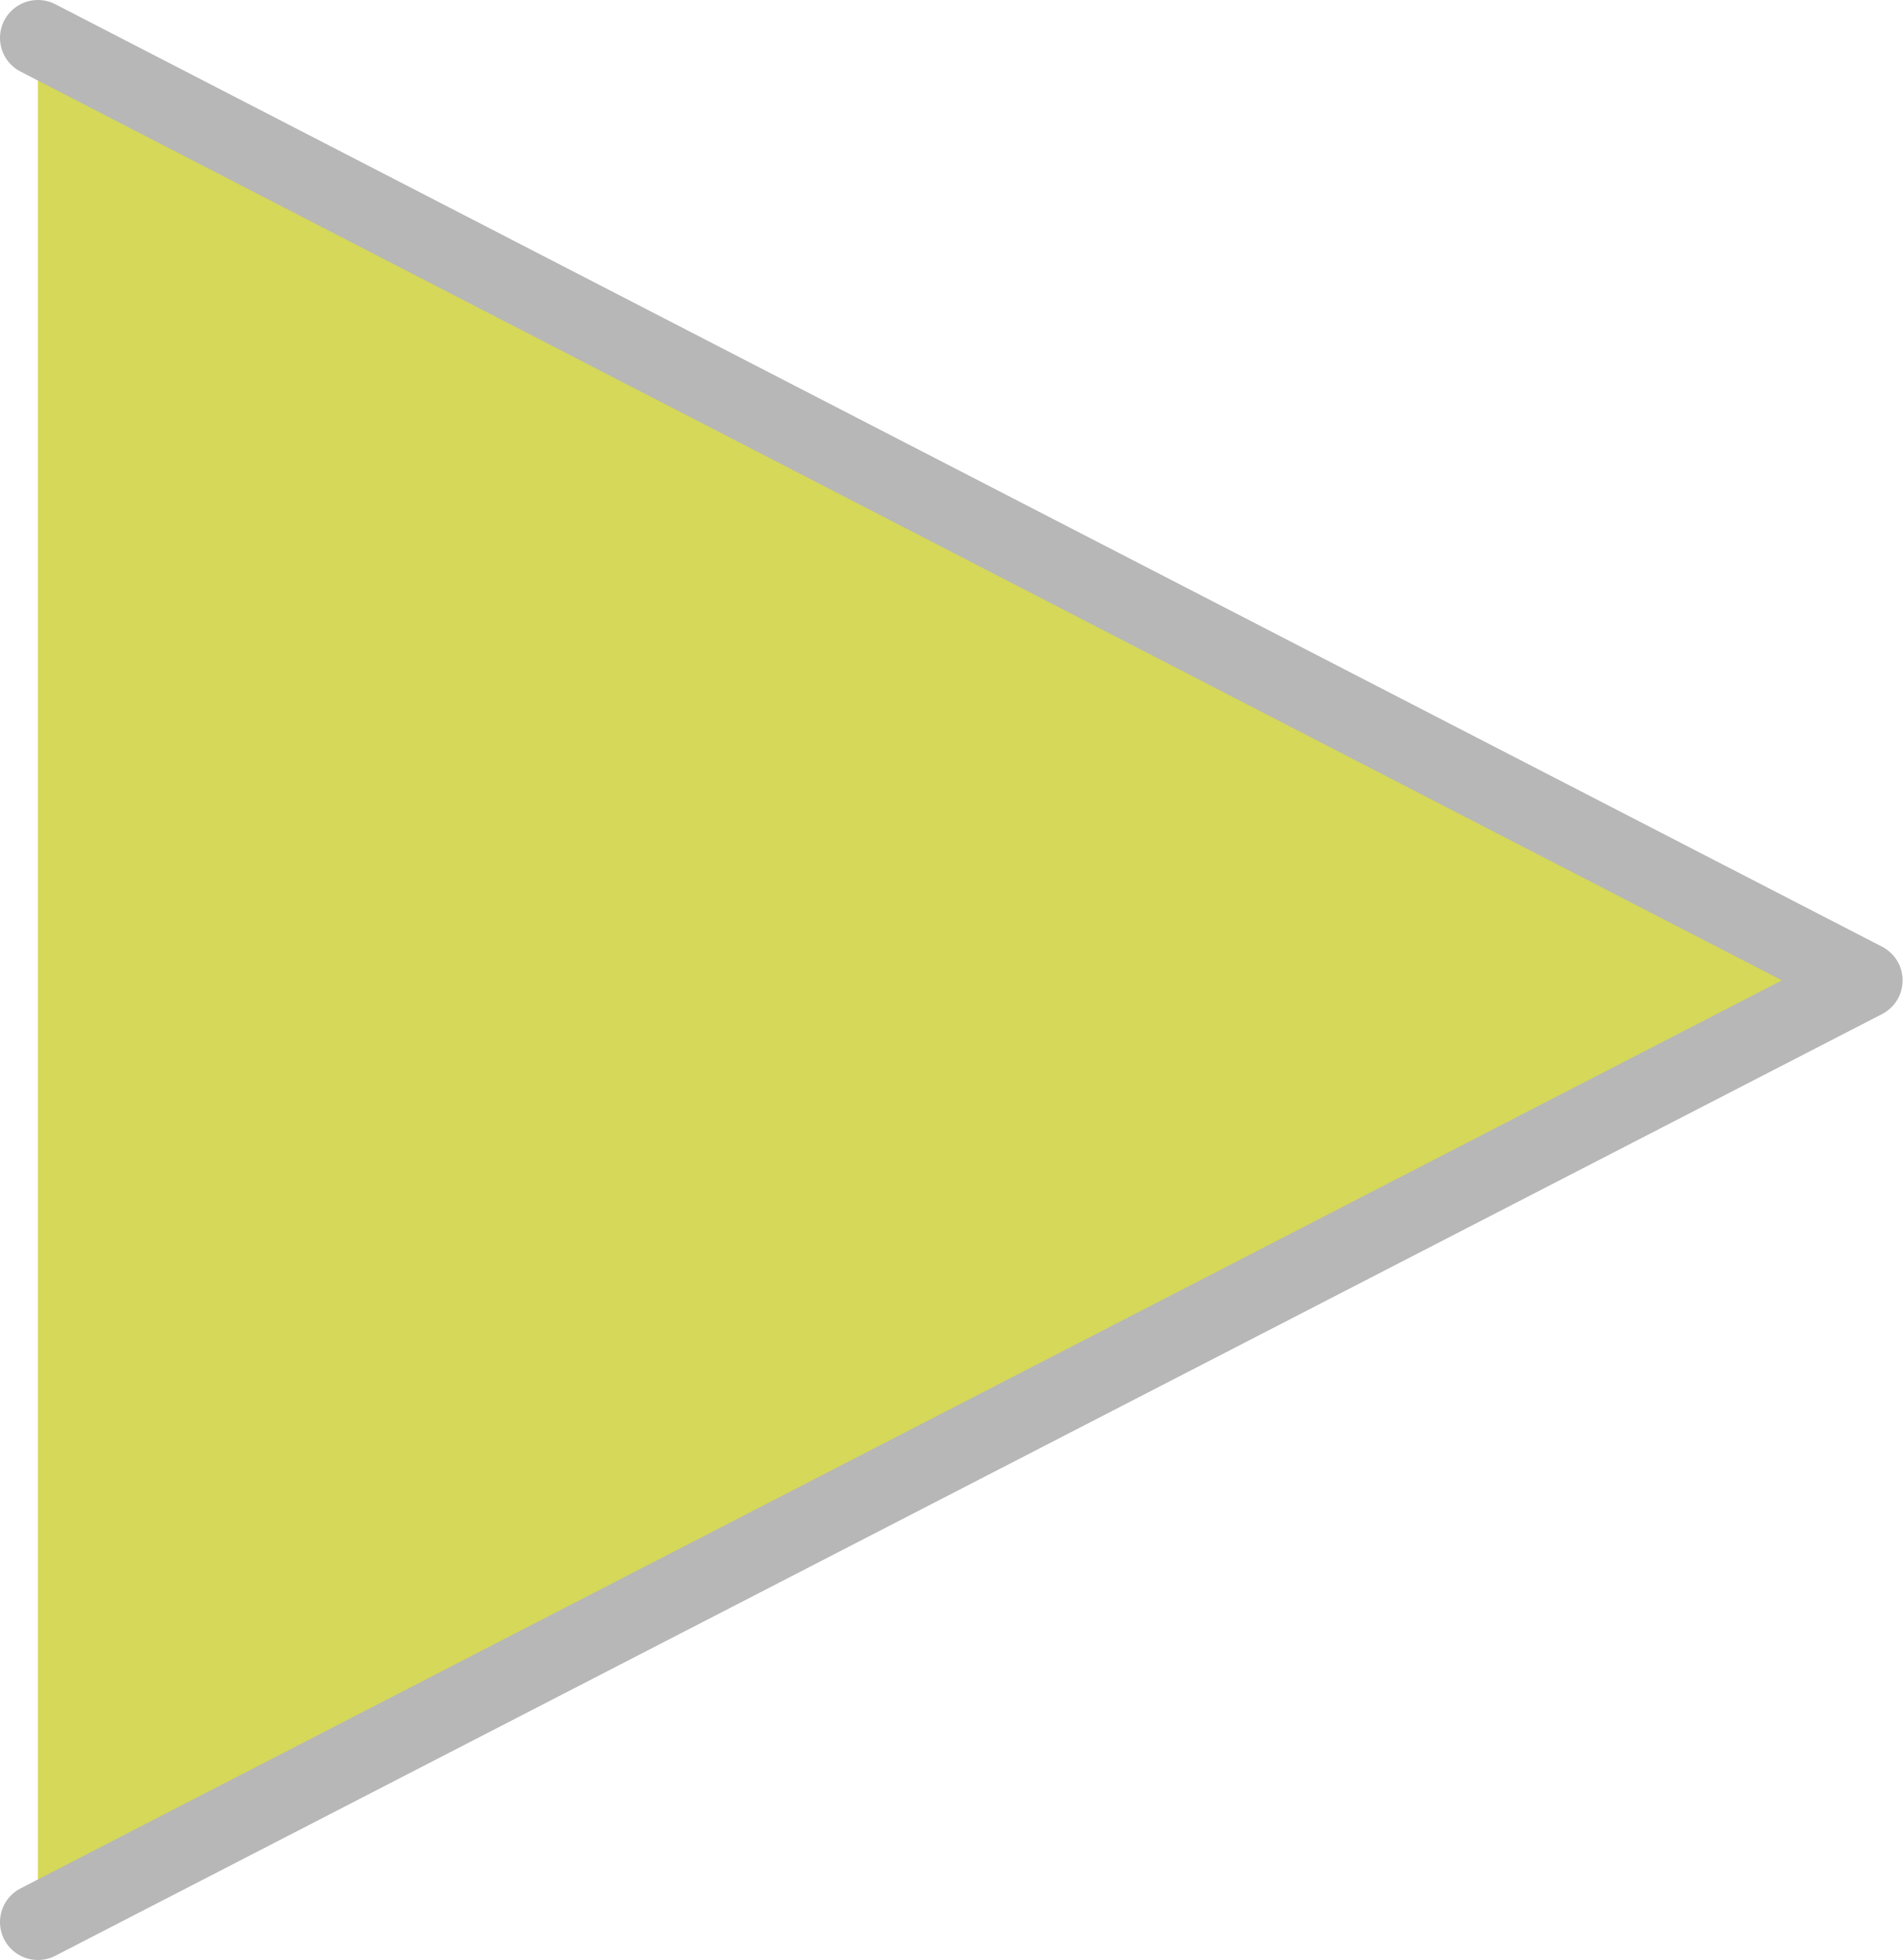
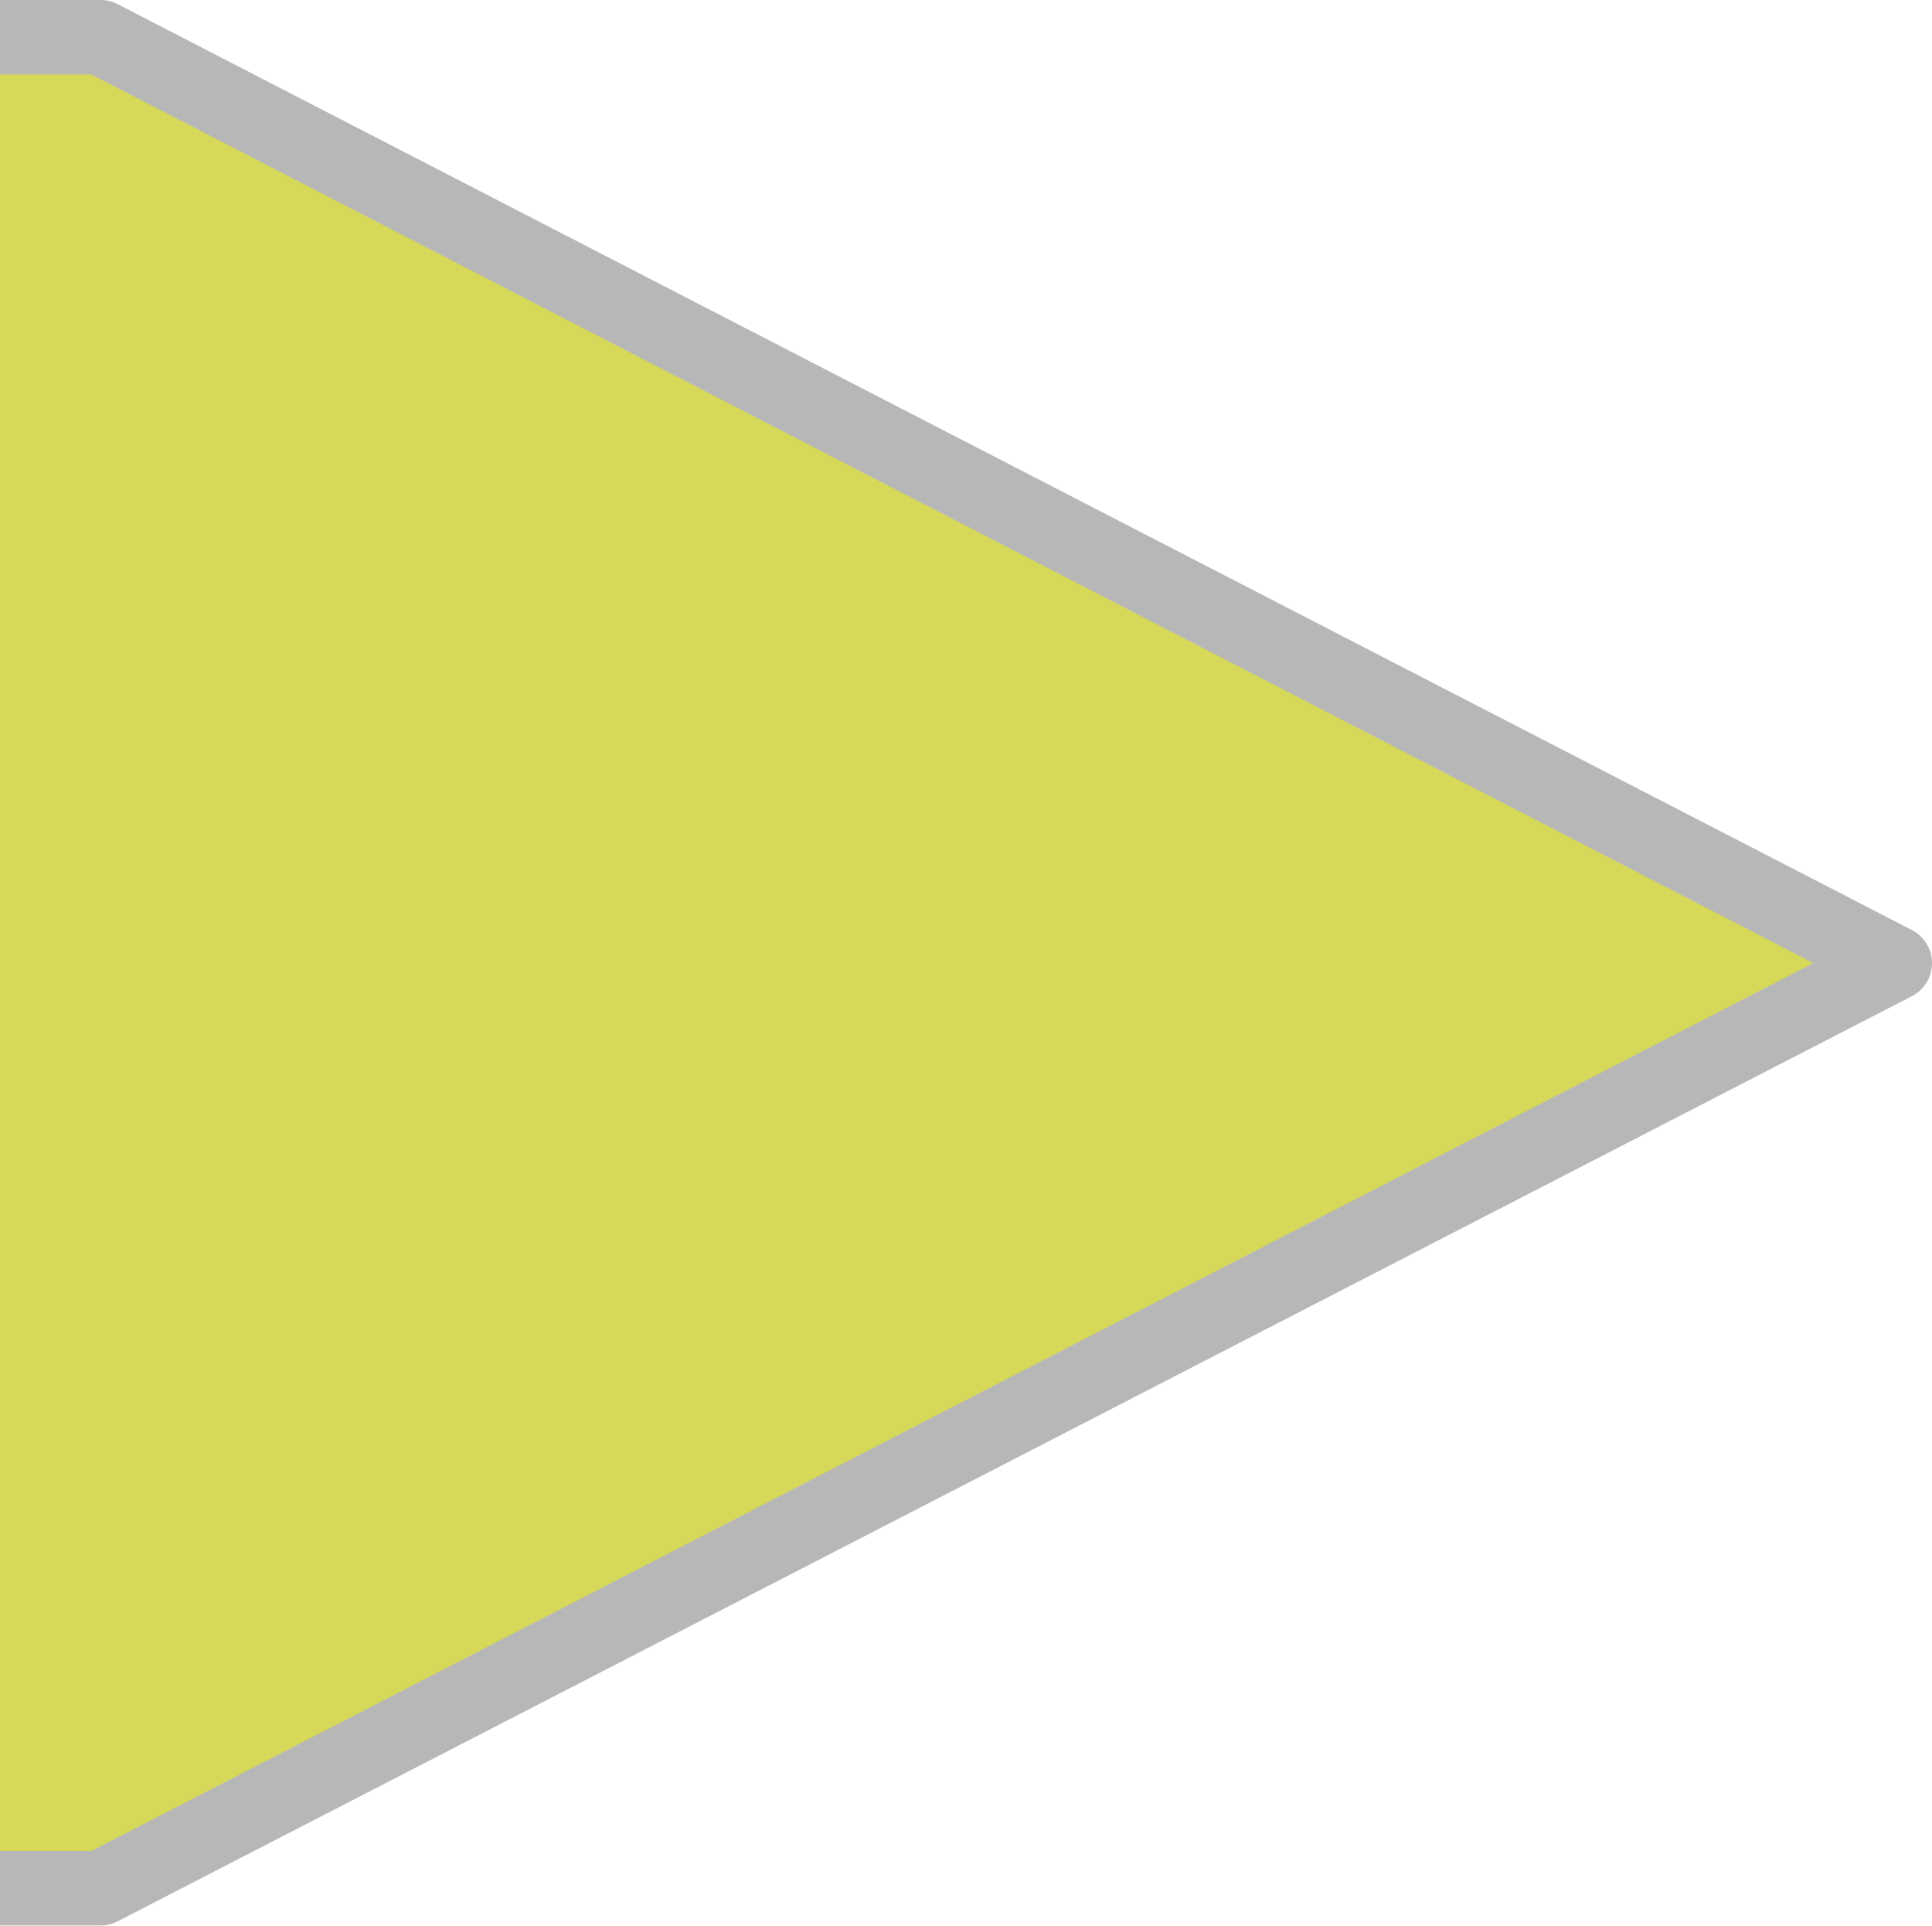
- <svg xmlns="http://www.w3.org/2000/svg" viewBox="0 0 25.09 25.85">
+ <svg xmlns="http://www.w3.org/2000/svg" viewBox="0 0 25.94 25.85">
  <defs>
-     <style>.cls-1{fill:#d5d859;stroke:#b7b7b7;stroke-linecap:round;stroke-linejoin:round;}</style>
+     <style>.cls-1{fill:#d5d859;stroke:#b7b7b7;stroke-linejoin:round;}</style>
  </defs>
  <g id="Layer_2" data-name="Layer 2">
    <g id="FIH_Timeline" data-name="FIH Timeline">
-       <polyline class="cls-1" points="0.5 0.5 24.59 12.93 0.5 25.35" />
+       <polyline class="cls-1" points="0 0.5 1.35 0.5 25.44 12.93 1.35 25.35 0 25.35" />
    </g>
  </g>
</svg>
